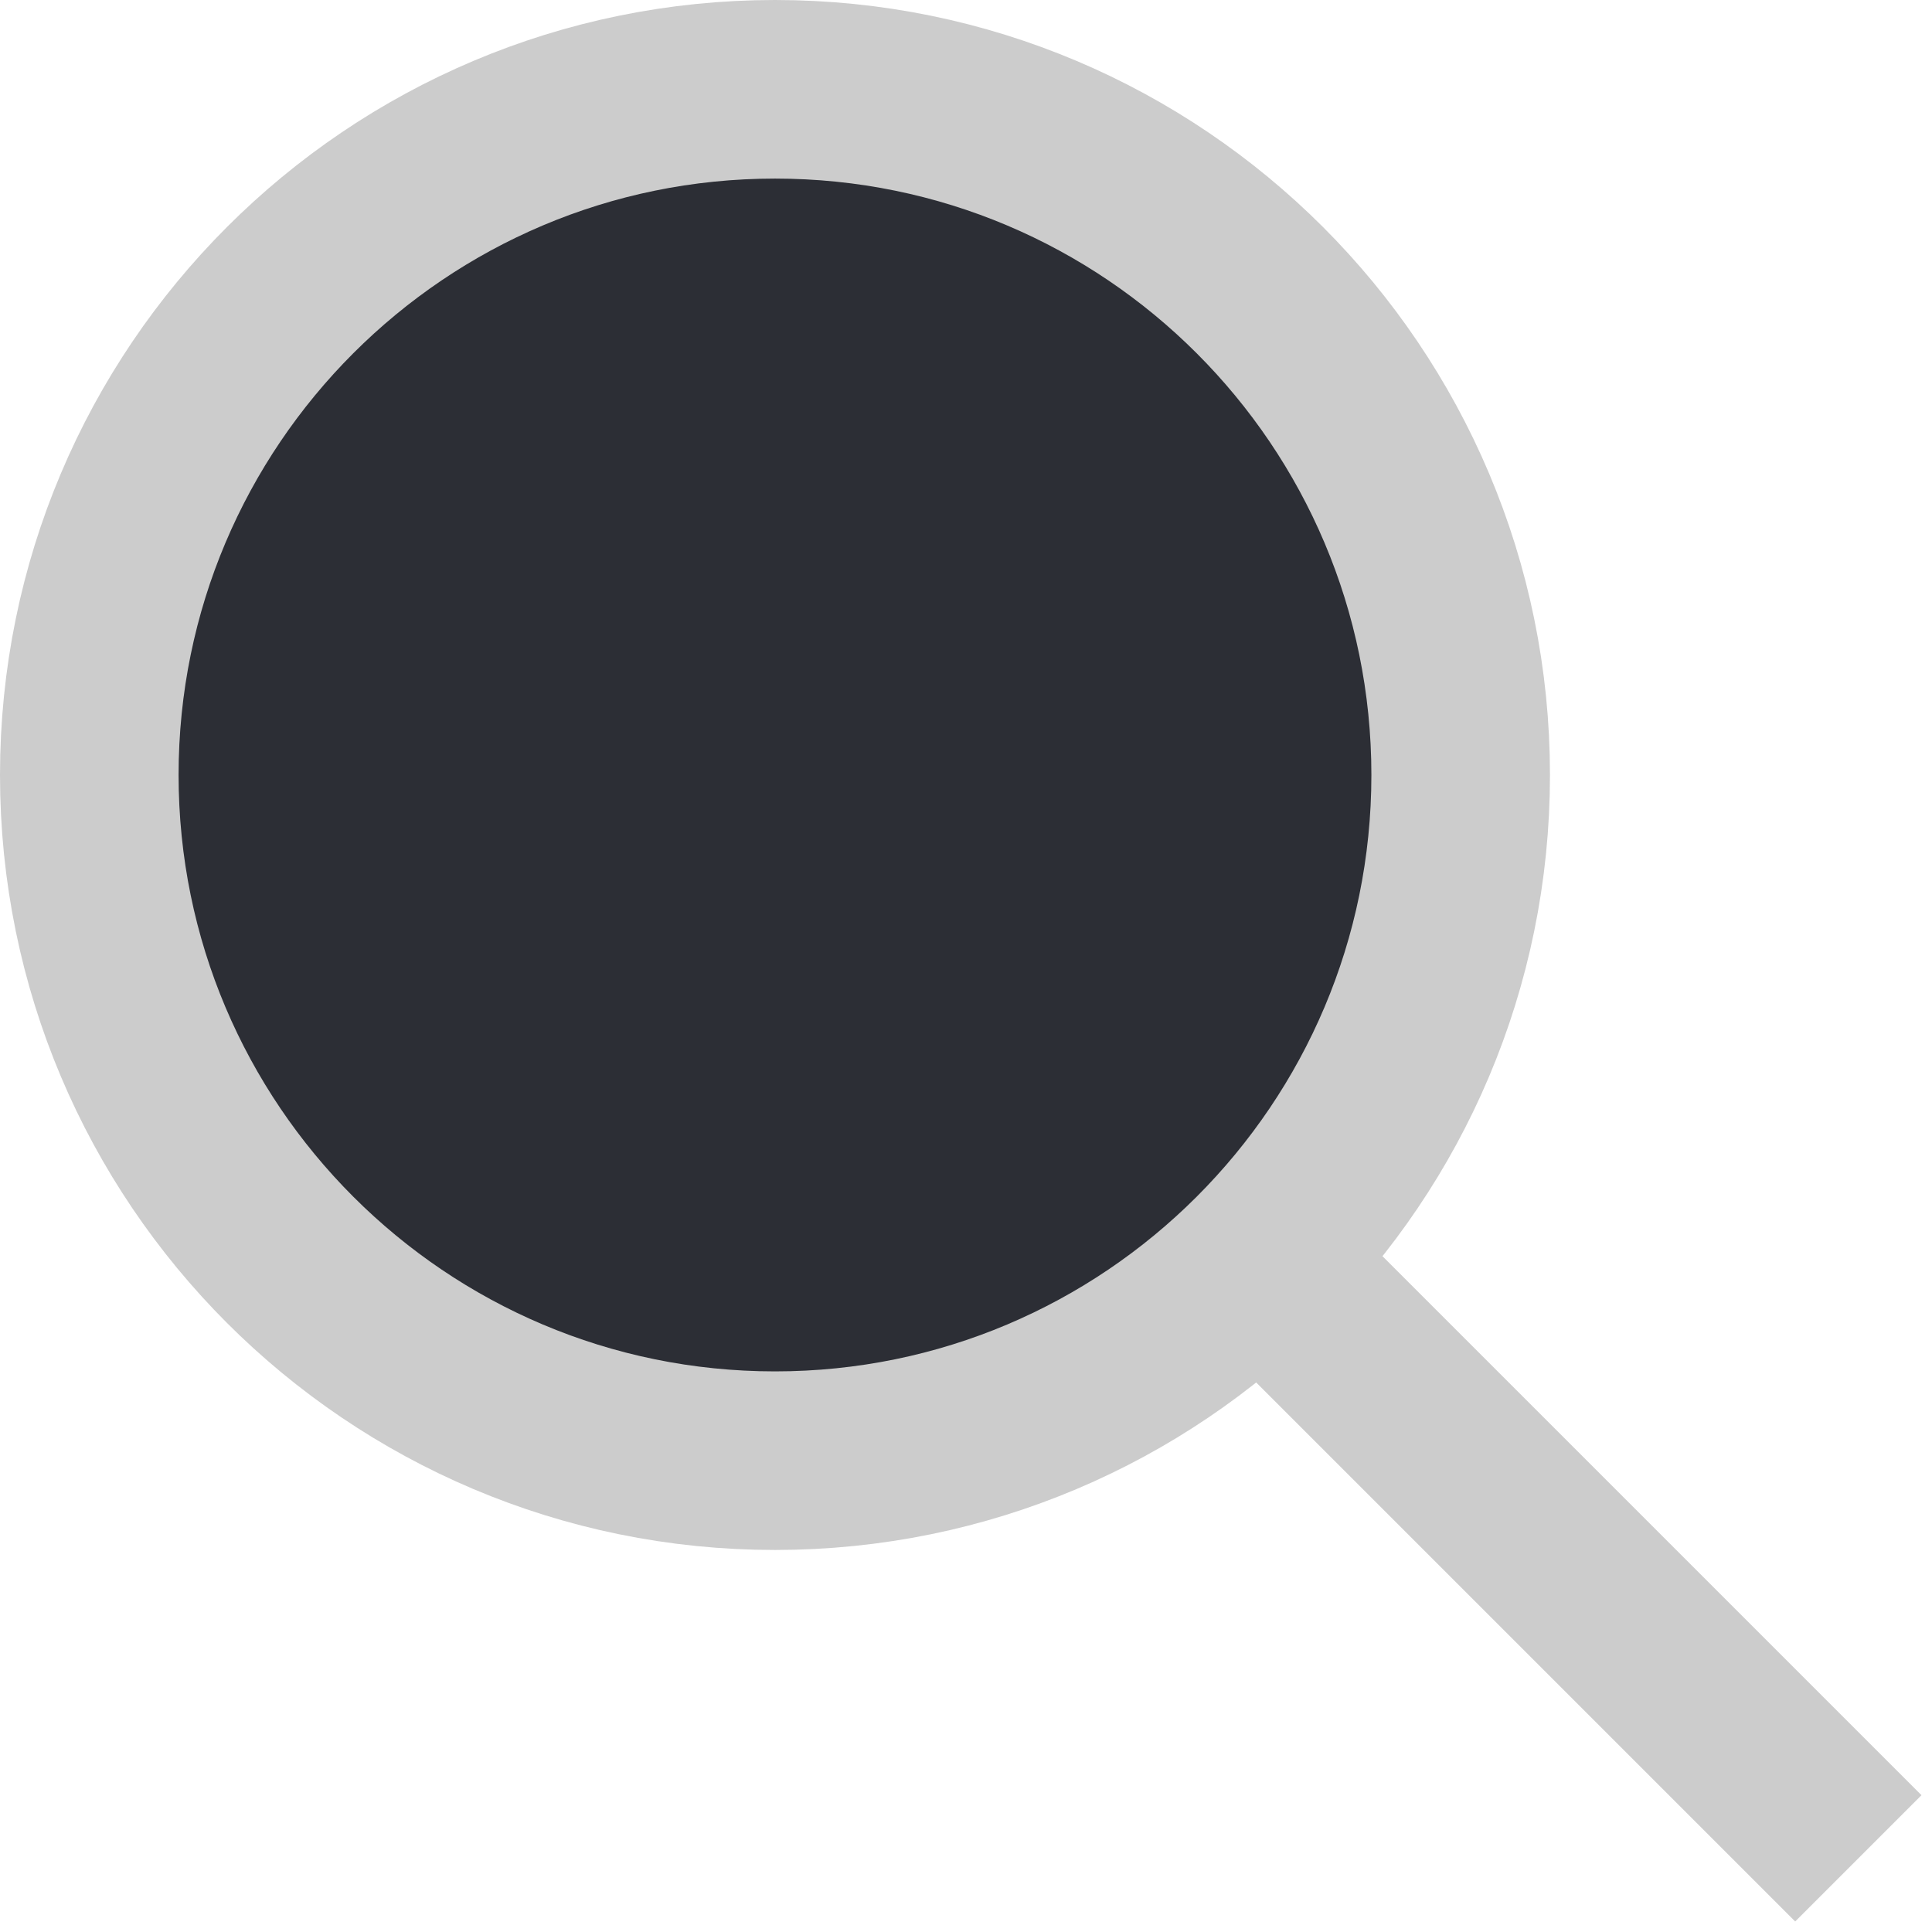
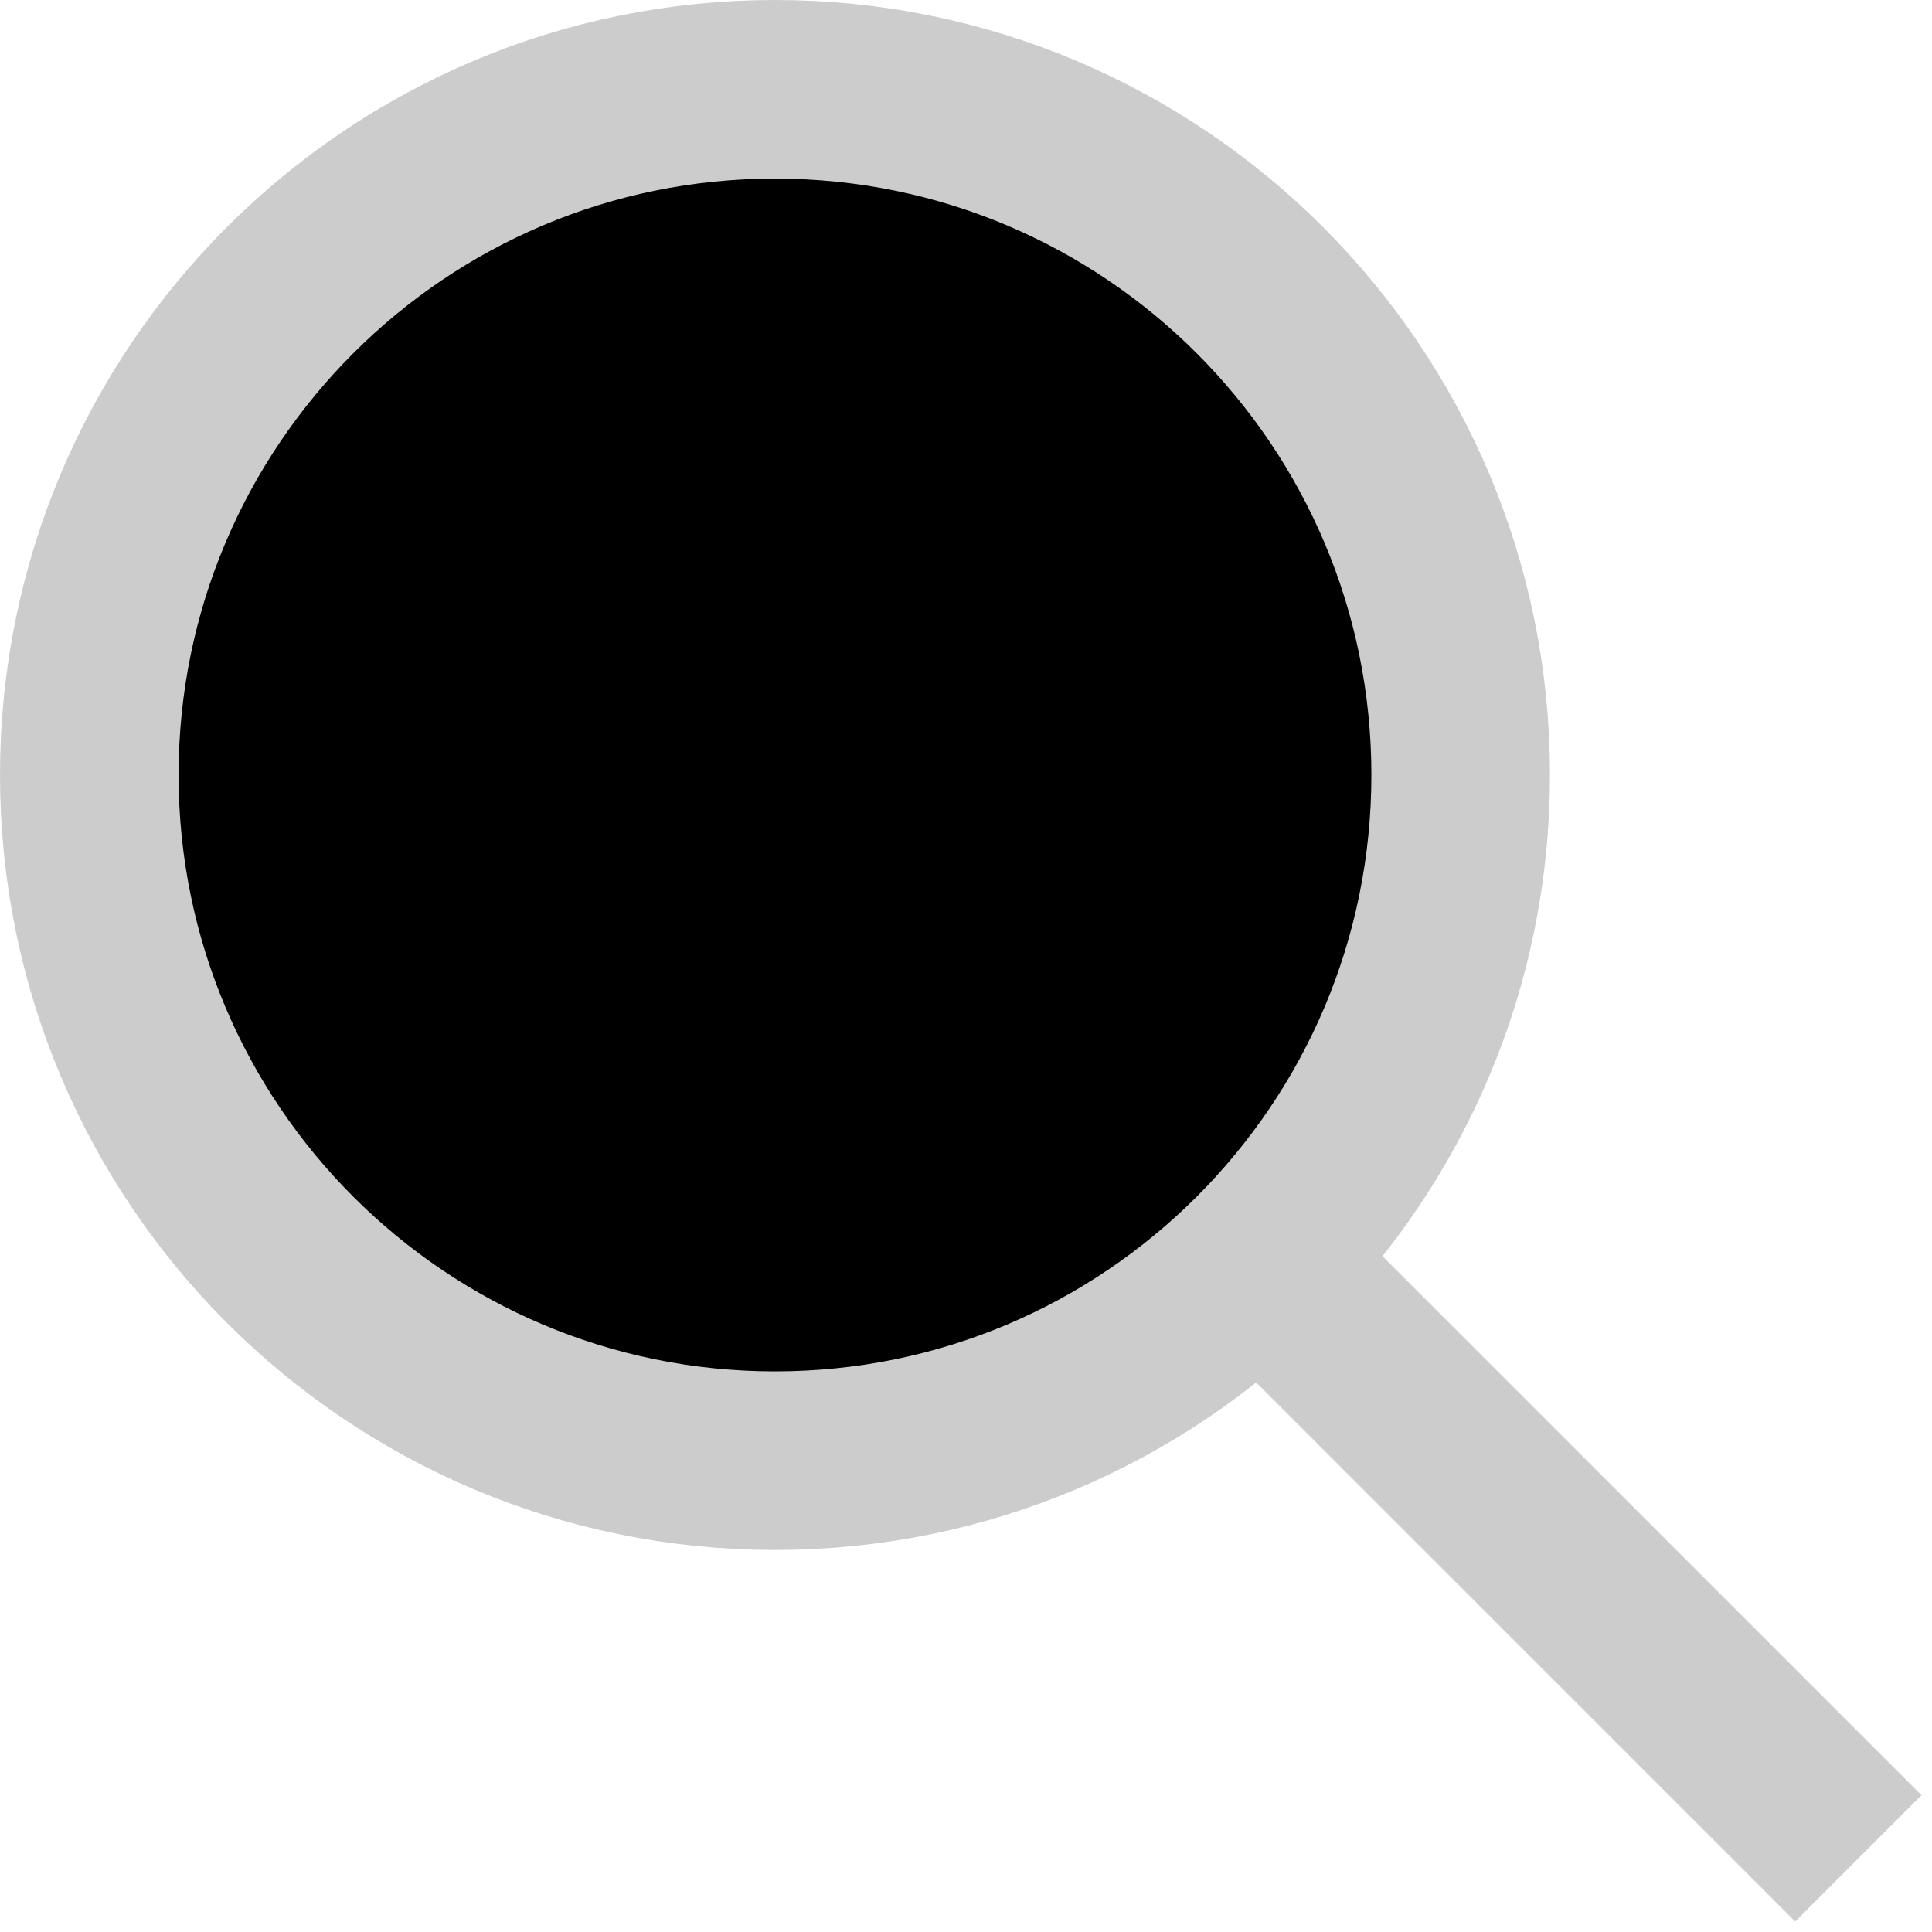
<svg xmlns="http://www.w3.org/2000/svg" width="23" height="23" viewBox="0 0 23 23" fill="none">
-   <path fill-rule="evenodd" clip-rule="evenodd" d="M9.226 1.063C13.734 1.063 17.389 4.718 17.389 9.226C17.389 13.734 13.734 17.389 9.226 17.389C4.718 17.389 1.063 13.734 1.063 9.226C1.063 4.718 4.718 1.063 9.226 1.063ZM14.998 14.998L22.123 22.123L14.998 14.998Z" fill="#2C2E35" />
+   <path fill-rule="evenodd" clip-rule="evenodd" d="M9.226 1.063C13.734 1.063 17.389 4.718 17.389 9.226C17.389 13.734 13.734 17.389 9.226 17.389C4.718 17.389 1.063 13.734 1.063 9.226C1.063 4.718 4.718 1.063 9.226 1.063ZM14.998 14.998L22.123 22.123L14.998 14.998Z" fill="#000000" />
  <path d="M14.998 14.998L22.123 22.123M9.226 1.063C13.734 1.063 17.389 4.718 17.389 9.226C17.389 13.734 13.734 17.389 9.226 17.389C4.718 17.389 1.063 13.734 1.063 9.226C1.063 4.718 4.718 1.063 9.226 1.063Z" stroke="#CCCCCC" stroke-width="2.126" stroke-miterlimit="22.926" />
</svg>
